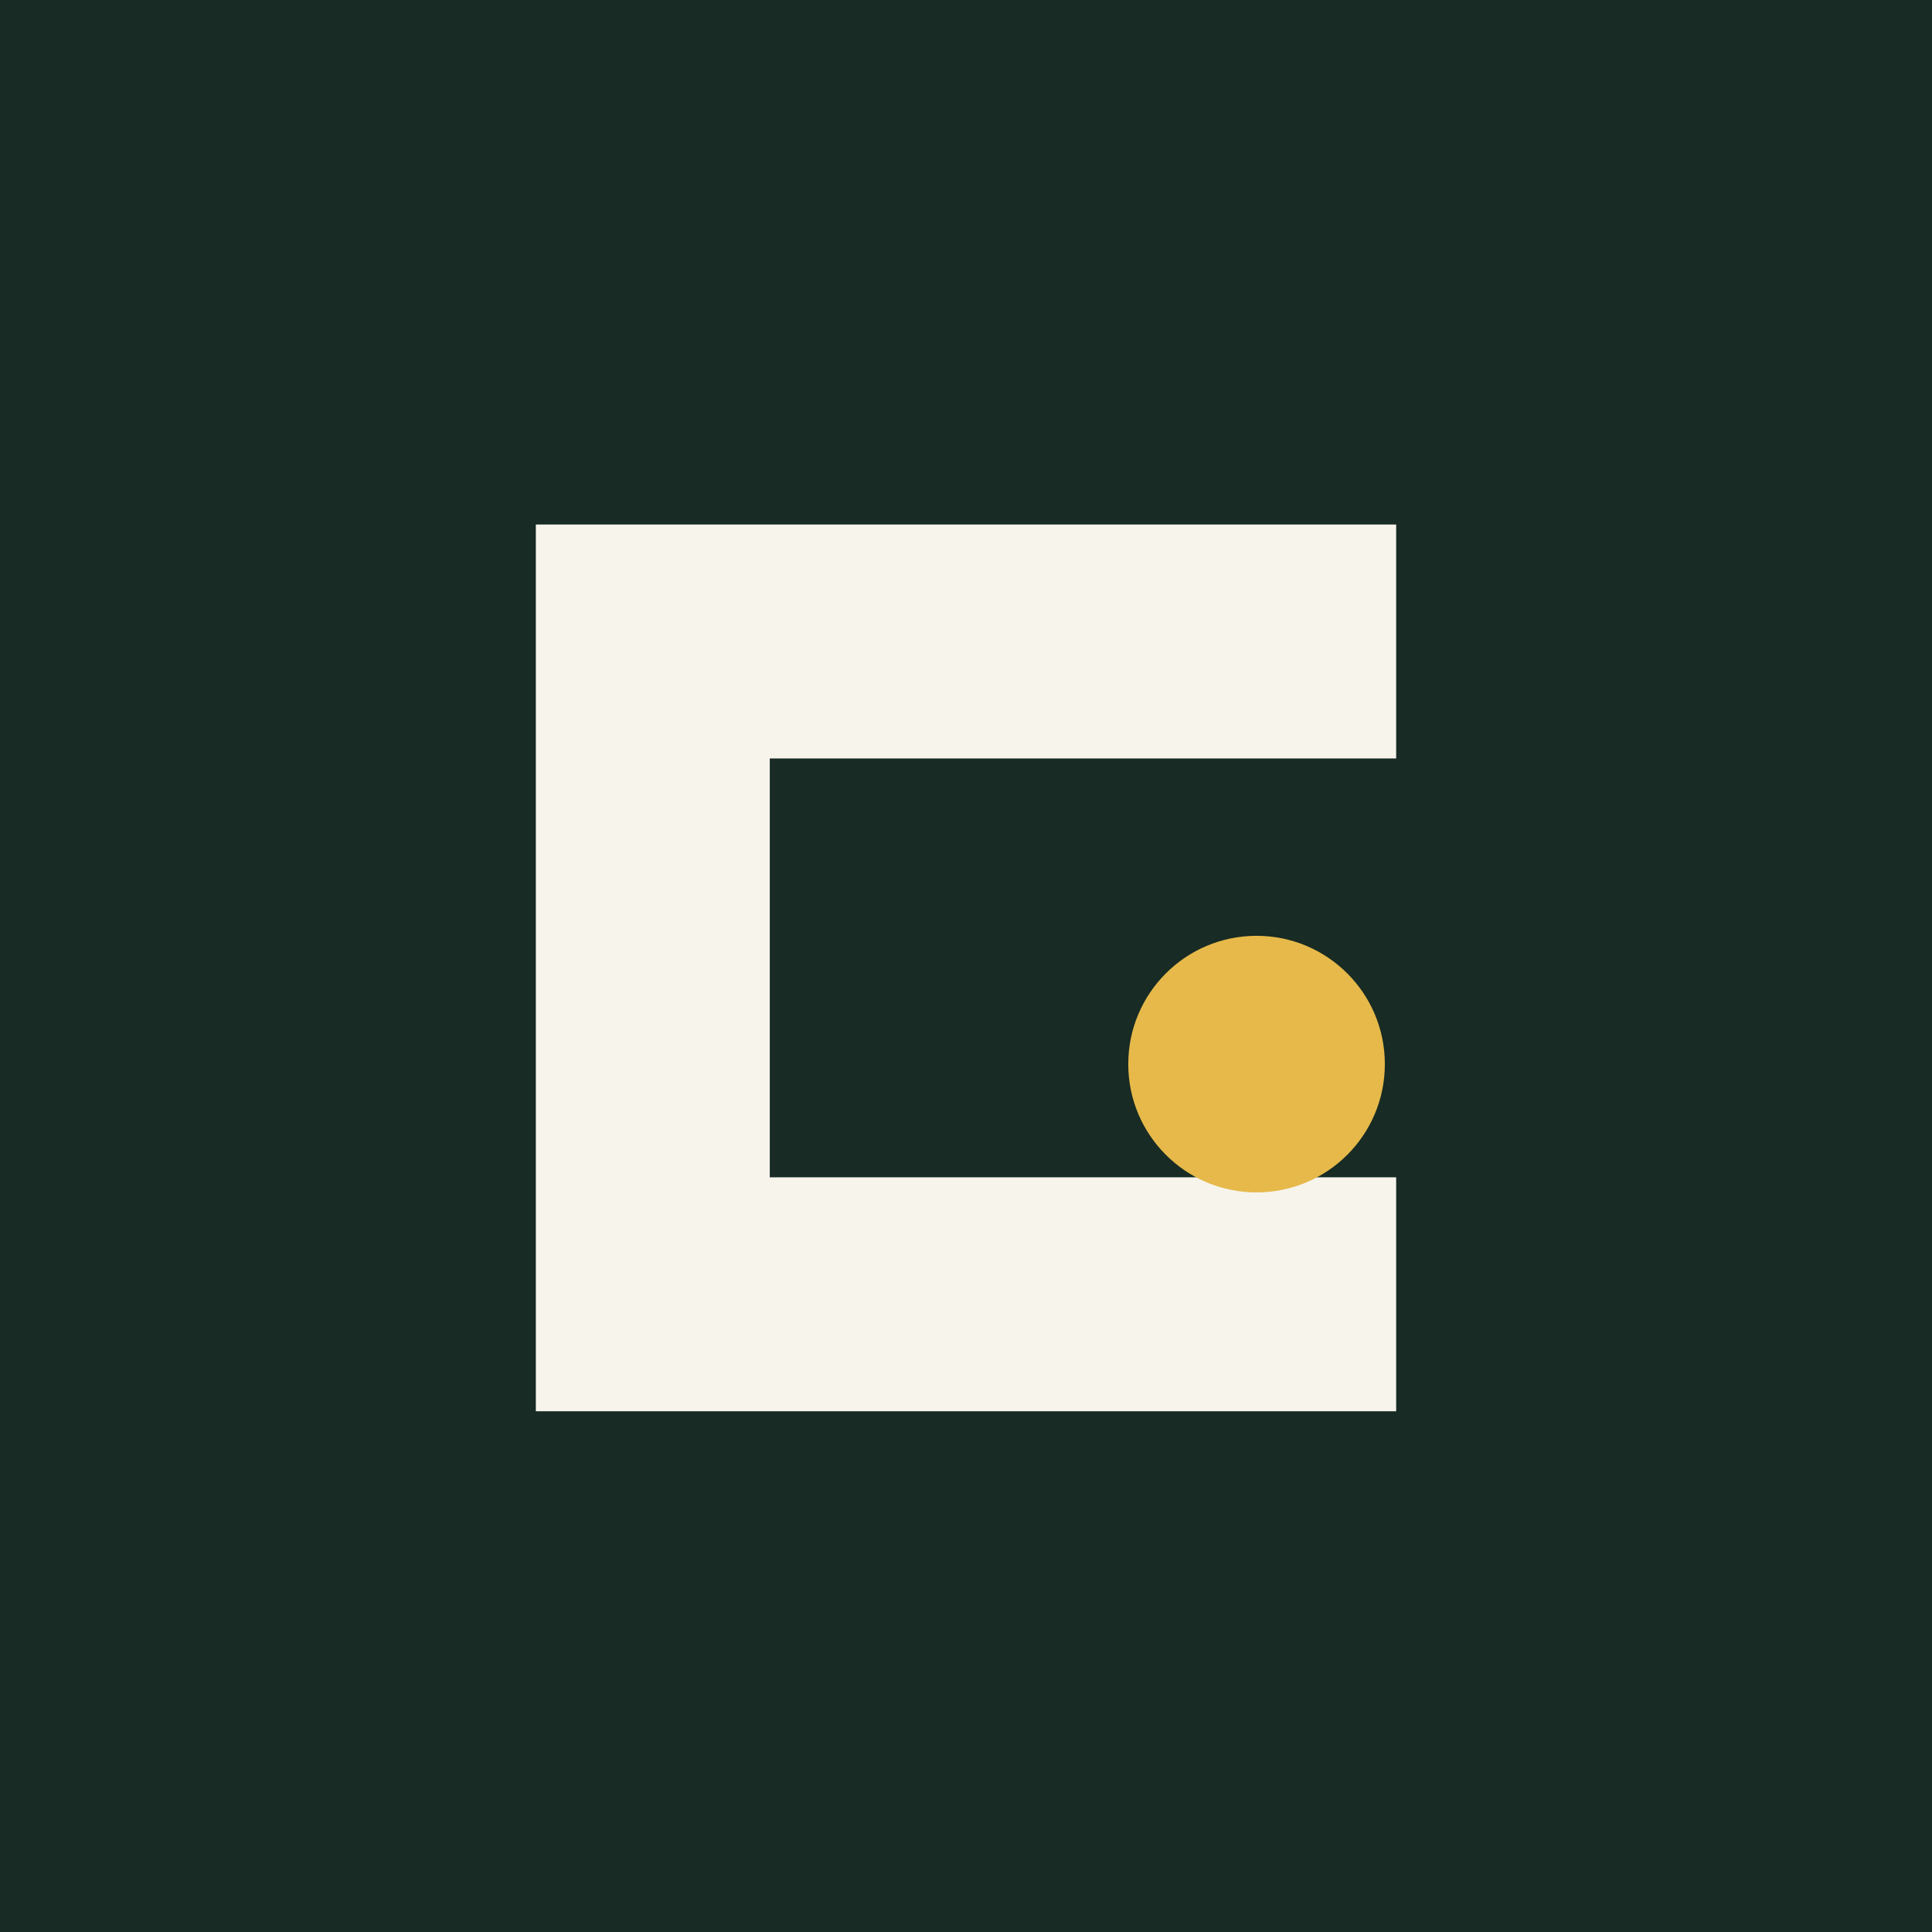
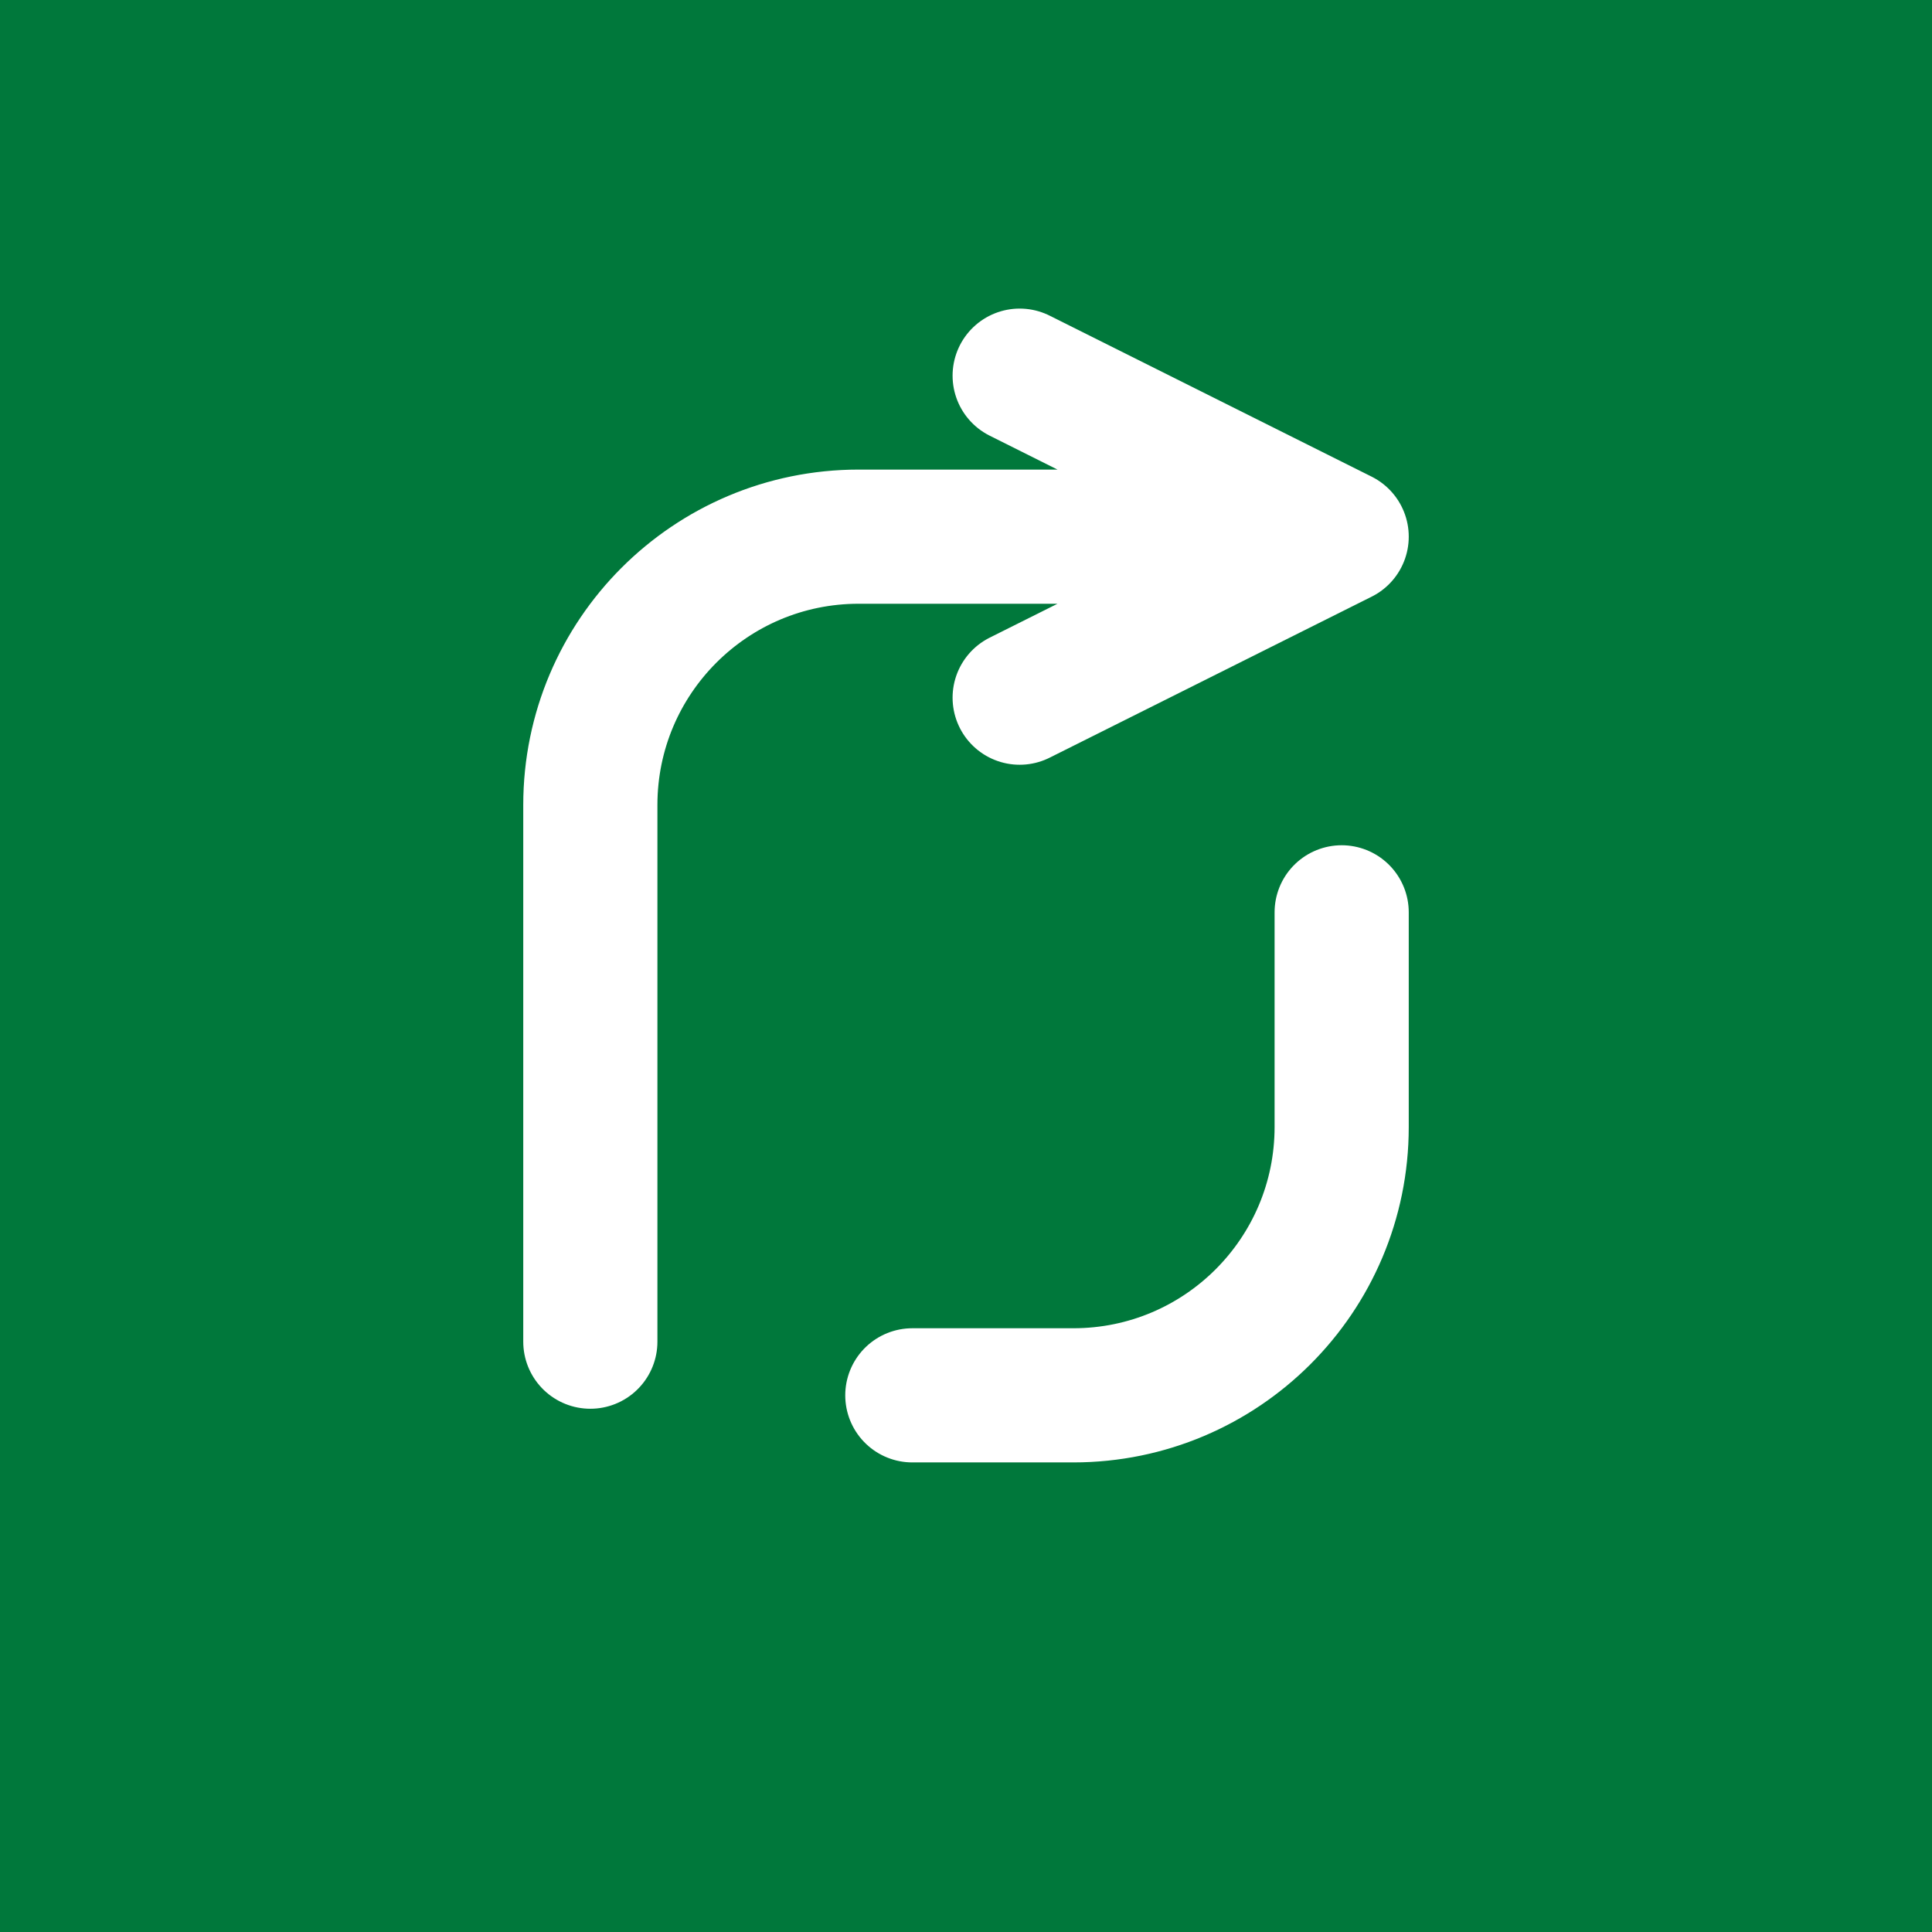
- <svg xmlns="http://www.w3.org/2000/svg" viewBox="0 0 512 512" role="img" aria-label="Cirne Rotas">
-   <rect width="512" height="512" fill="#182b24" />
-   <path d="M142 139h228v62H204v111h166v62H142z" fill="#f7f4ec" />
-   <circle cx="333" cy="282" r="34" fill="#e6b94a" />
+ <svg xmlns="http://www.w3.org/2000/svg" viewBox="0 0 36 36" role="img" aria-label="Cirne Rotas">
+   <rect width="36" height="36" fill="#00783b" />
+   <rect x="5" y="5" width="26" height="26" rx="8" fill="#00783b" />
+   <path d="M11 25V15a5 5 0 0 1 5-5h9M19 7l6 3-6 3M25 17v4a5 5 0 0 1-5 5h-3" fill="none" stroke="#fff" stroke-width="2.5" stroke-linecap="round" stroke-linejoin="round" />
</svg>
